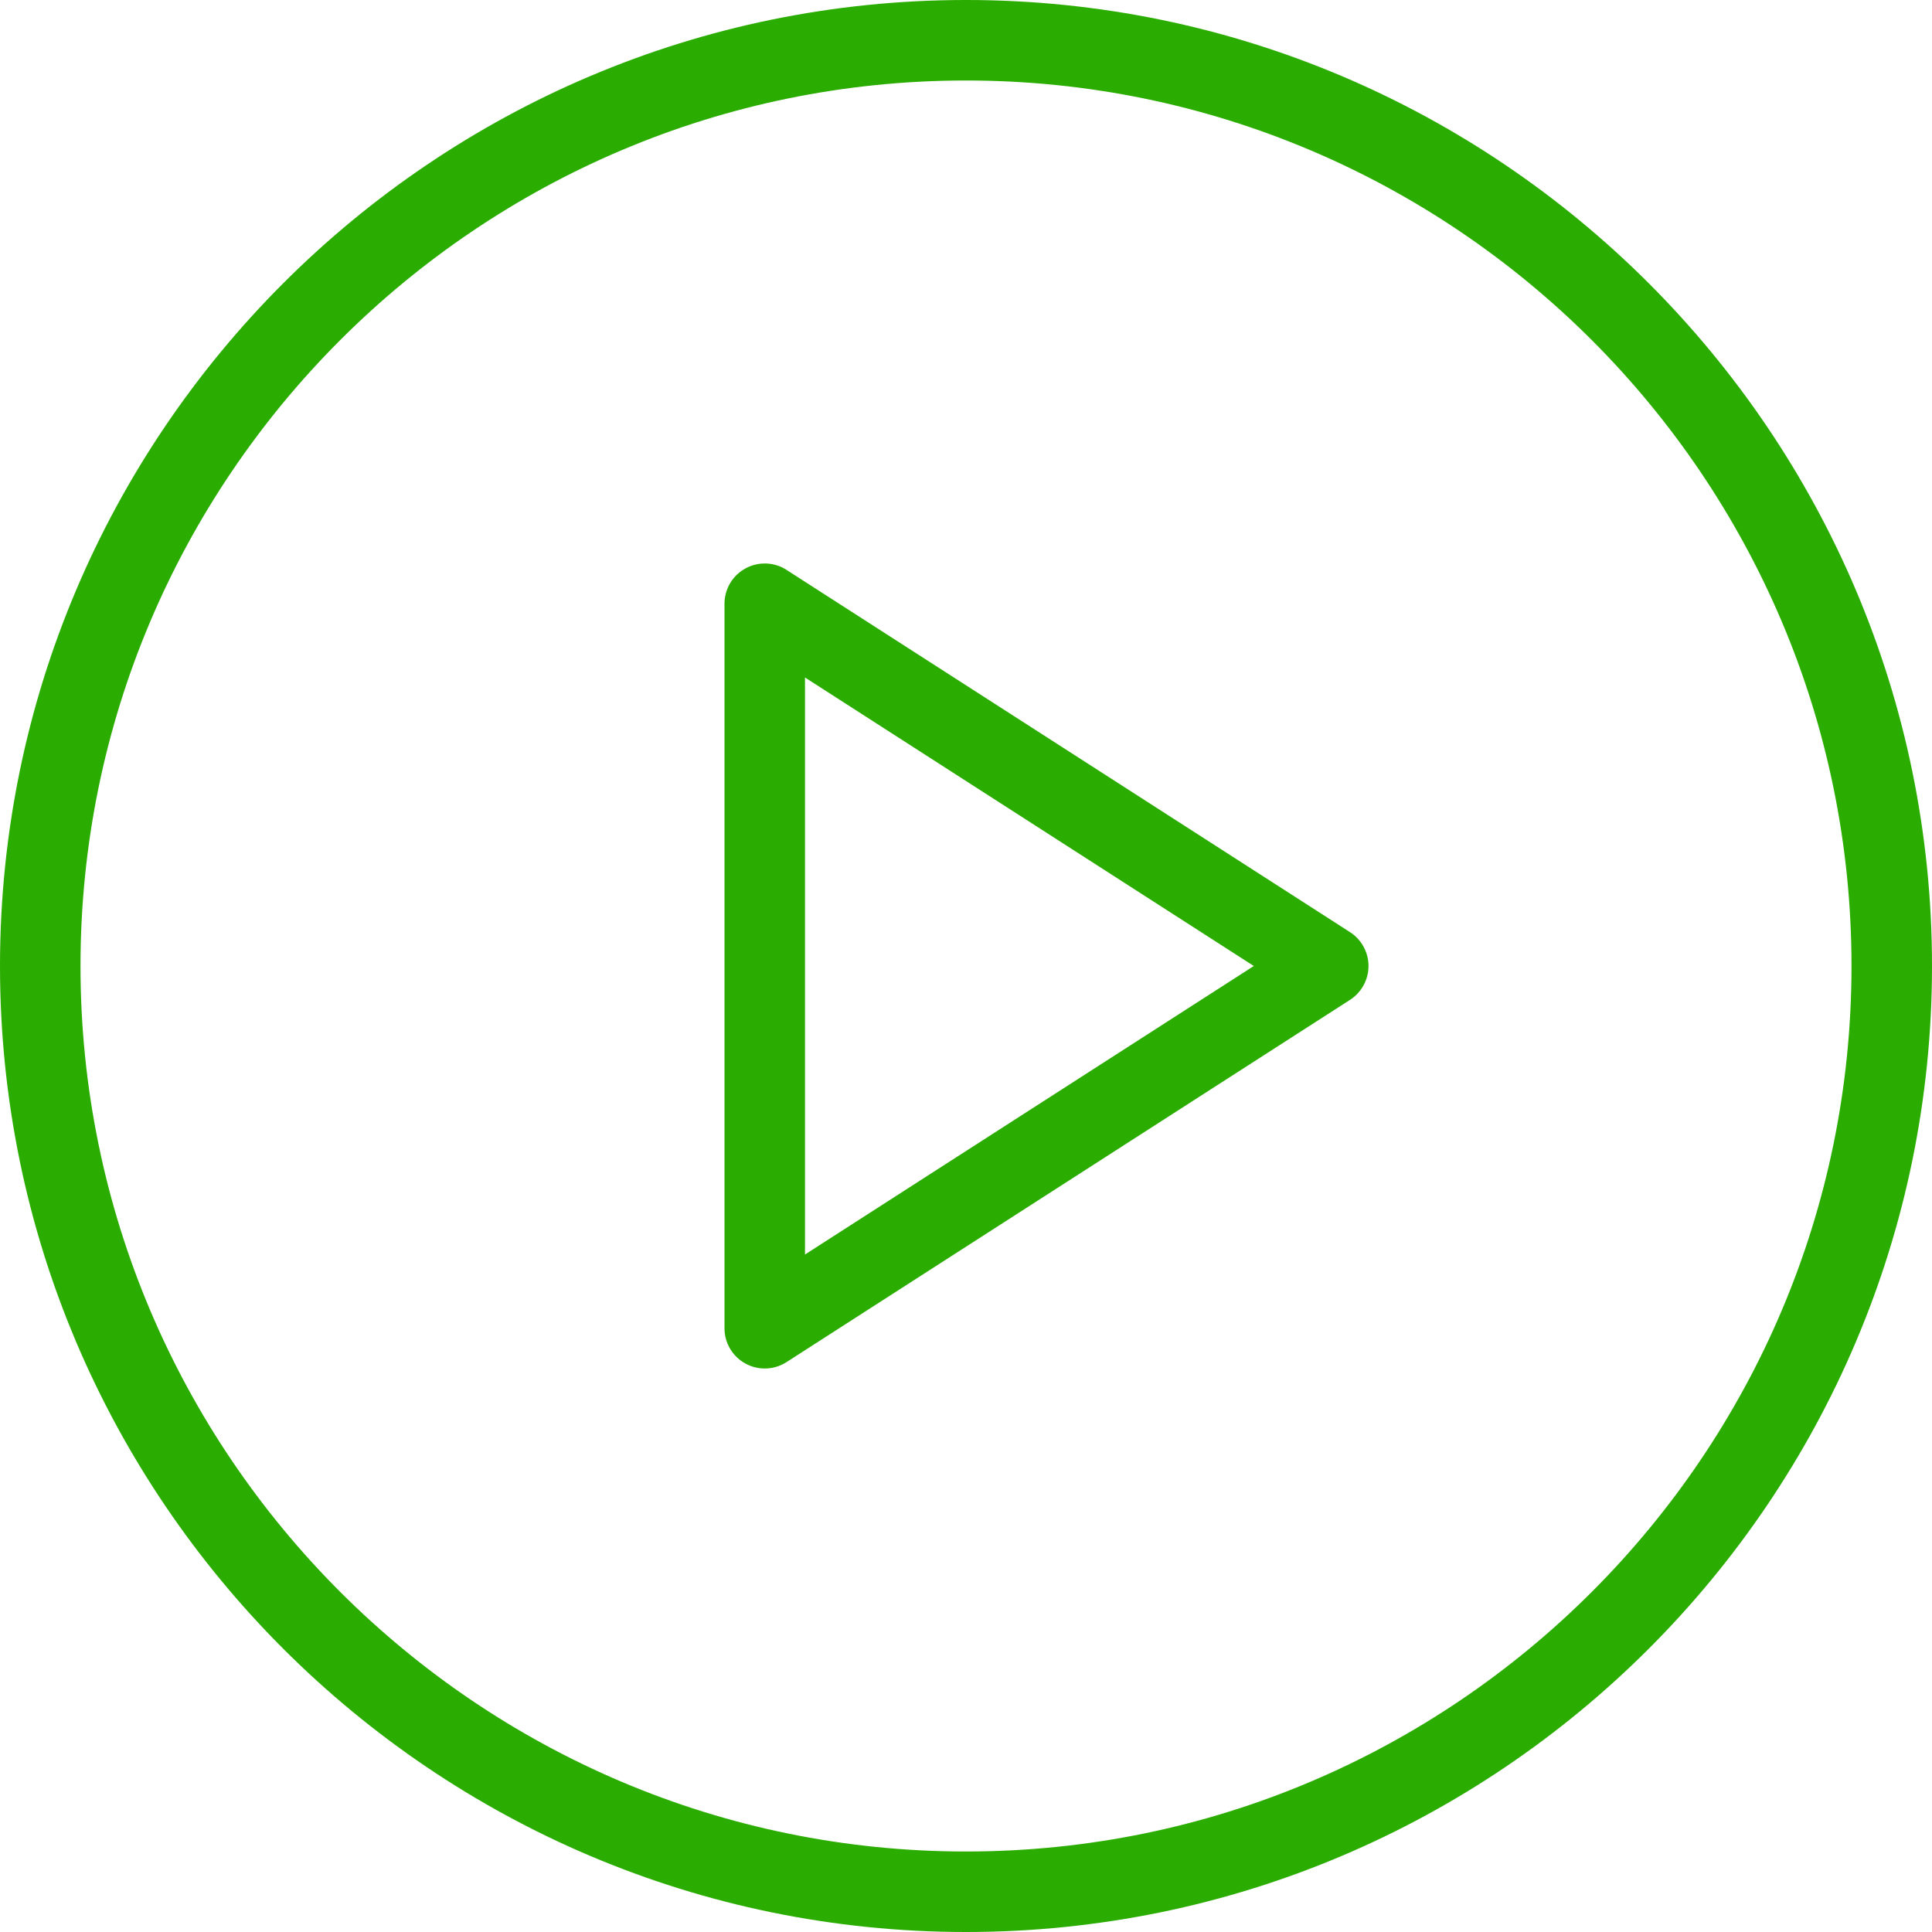
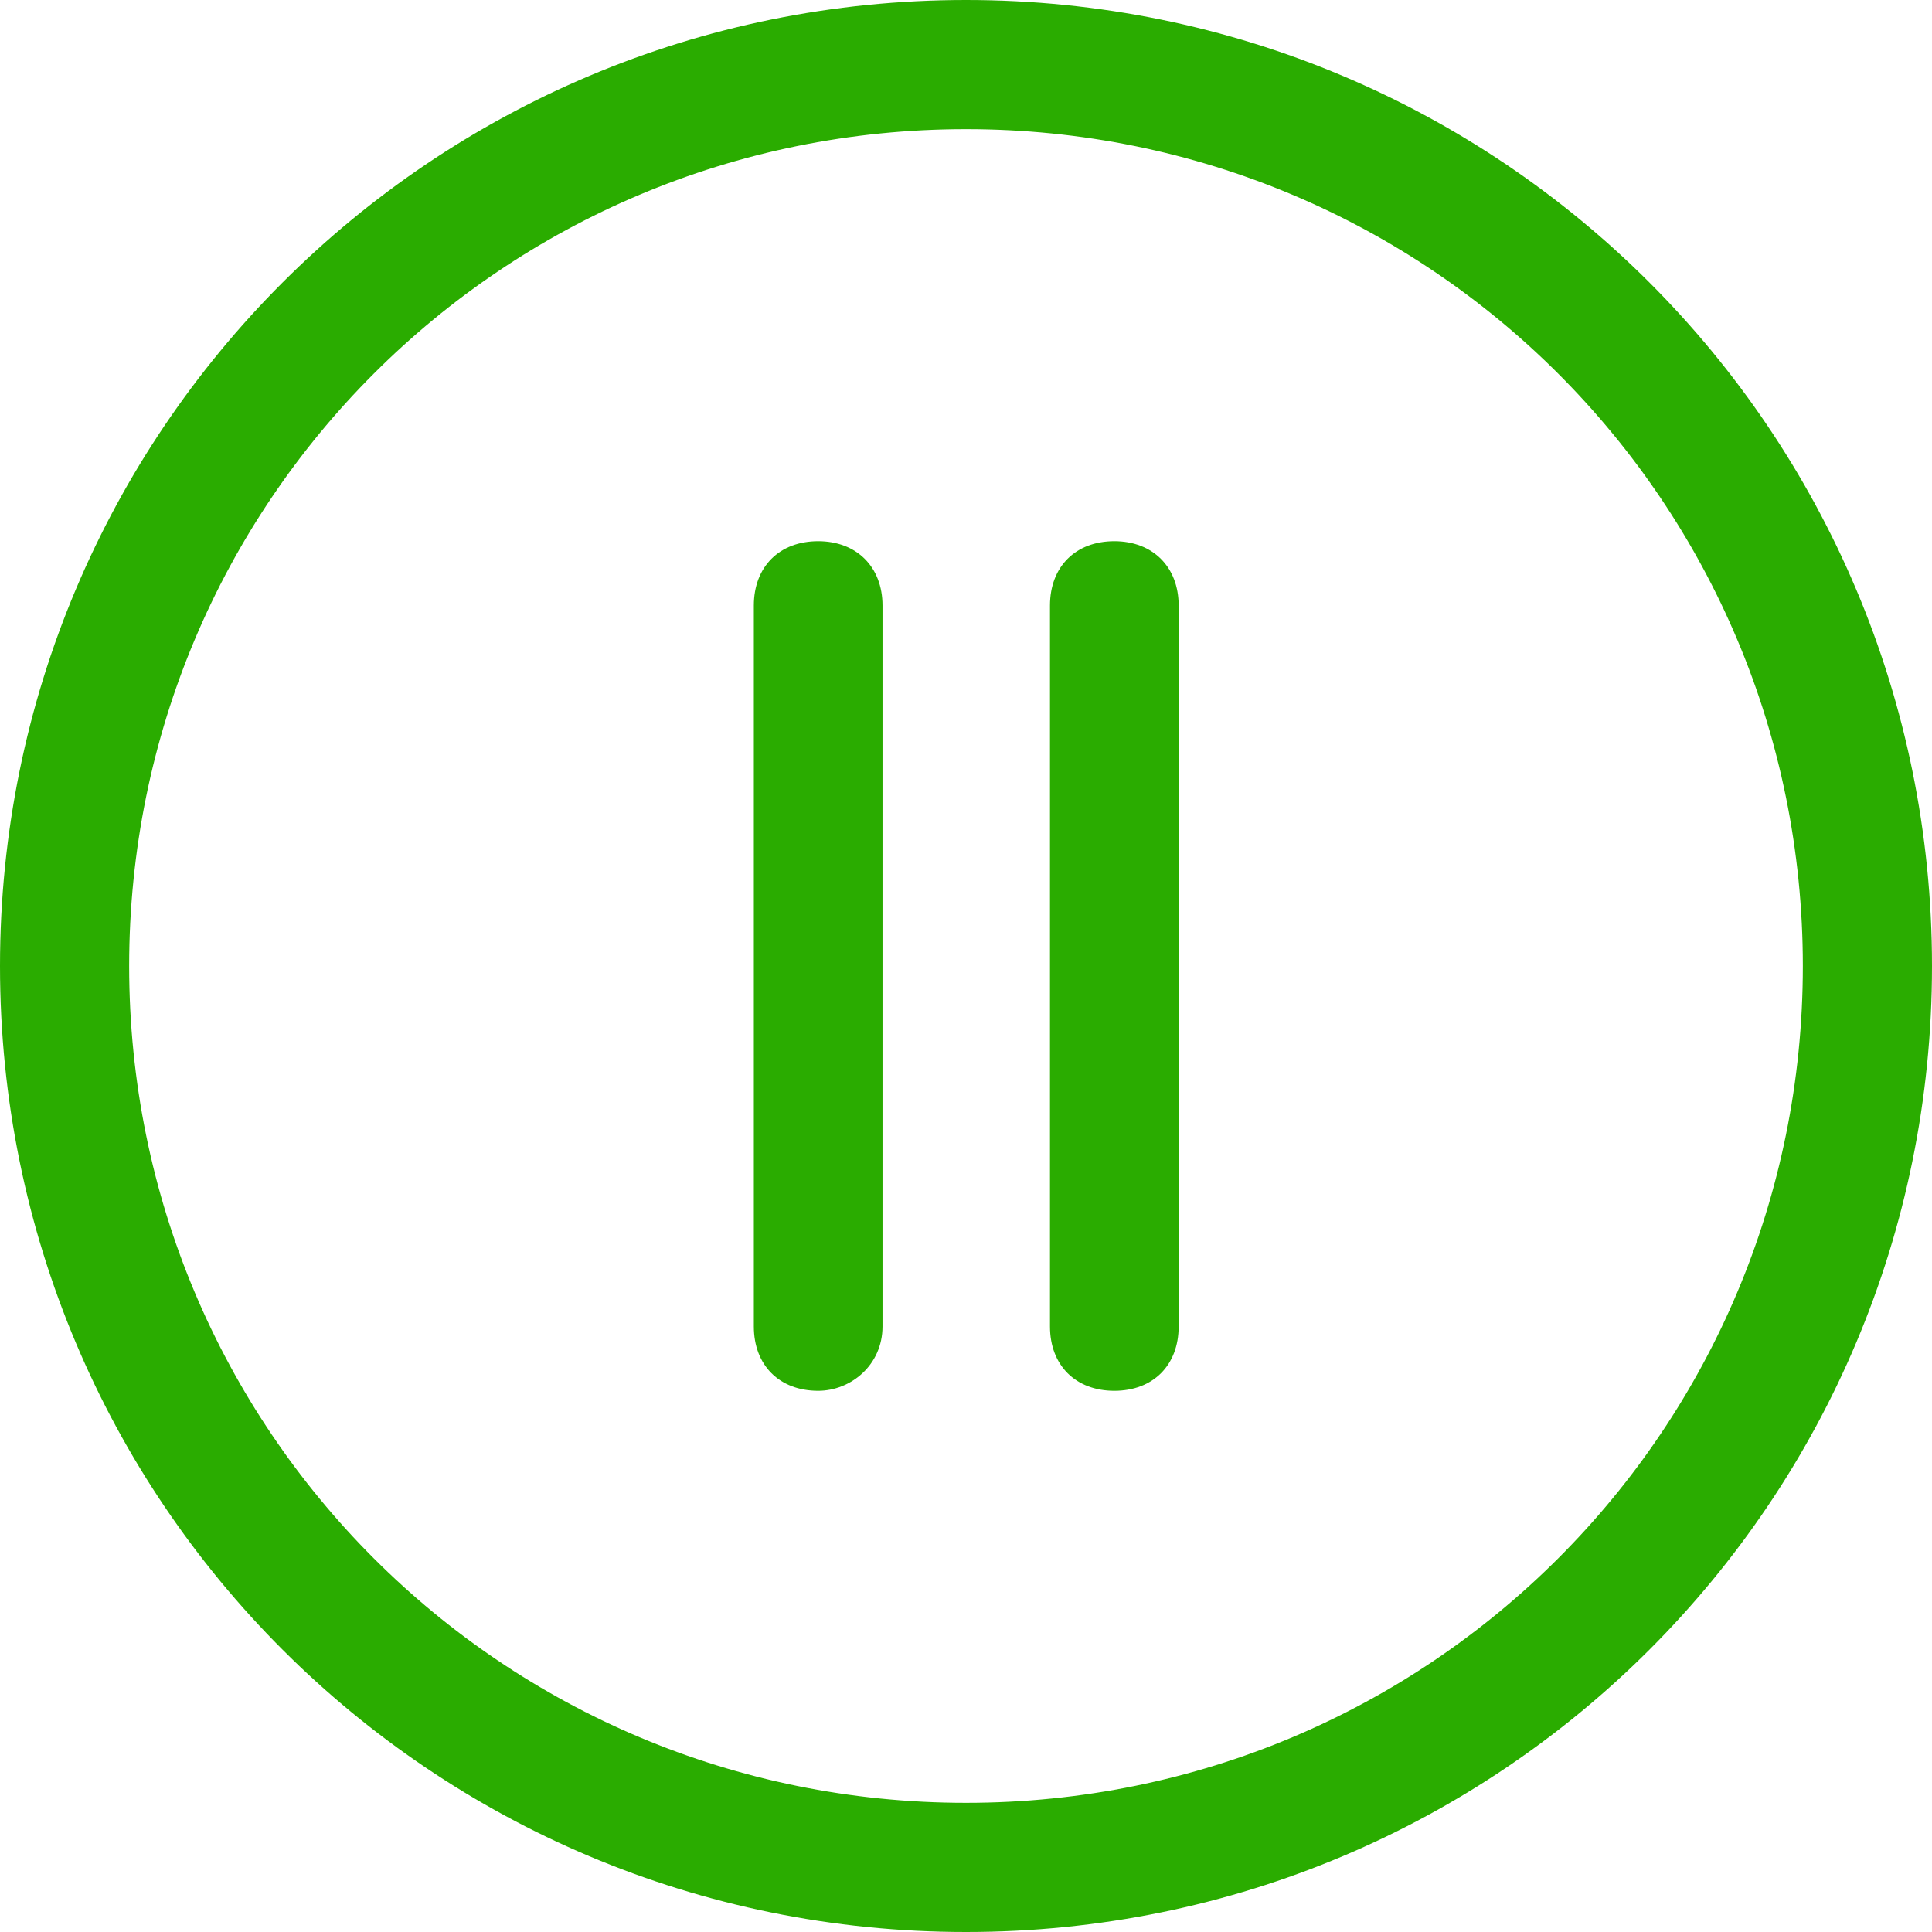
- <svg xmlns="http://www.w3.org/2000/svg" version="1.1" id="Layer_1" x="0px" y="0px" viewBox="0 0 512 512" style="enable-background:new 0 0 512 512;" xml:space="preserve" width="512px" height="512px" class="">
+ <svg xmlns="http://www.w3.org/2000/svg" version="1.1" id="Layer_1" x="0px" y="0px" viewBox="0 0 512.13 512.13" style="enable-background:new 0 0 512.13 512.13;" xml:space="preserve" width="512px" height="512px">
  <g>
    <g>
      <g>
-         <g>
-           <path d="M256,0C114.833,0,0,114.844,0,256s114.833,256,256,256s256-114.844,256-256S397.167,0,256,0z M256,490.667     C126.604,490.667,21.333,385.396,21.333,256S126.604,21.333,256,21.333S490.667,126.604,490.667,256S385.396,490.667,256,490.667     z" data-original="#000000" class="active-path" data-old_color="#000000" fill="#2AAC00" />
-           <path d="M357.771,247.031l-149.333-96c-3.271-2.135-7.5-2.25-10.875-0.396C194.125,152.51,192,156.094,192,160v192     c0,3.906,2.125,7.49,5.563,9.365c1.583,0.865,3.354,1.302,5.104,1.302c2,0,4.021-0.563,5.771-1.698l149.333-96     c3.042-1.958,4.896-5.344,4.896-8.969S360.813,248.99,357.771,247.031z M213.333,332.458V179.542L332.271,256L213.333,332.458z" data-original="#000000" class="active-path" data-old_color="#000000" fill="#2AAC00" />
-         </g>
+         <path d="M256.065,0C114.43,0,0,114.298,0,256.065S114.298,512.13,256.065,512.13S512.13,397.832,512.13,256.065    S397.702,0,256.065,0z M256.065,477.892c-122.891,0-221.828-98.937-221.828-221.828S133.175,34.236,256.065,34.236    s221.828,98.937,221.828,221.828S378.956,477.892,256.065,477.892z" data-original="#000000" class="active-path" data-old_color="#000000" fill="#2AAC00" />
+       </g>
+     </g>
+     <g>
+       <g>
+         <path d="M216.88,143.459c-10.284,0-17.054,6.769-17.054,17.053v191.105c0,10.285,6.769,17.053,17.054,17.053    c8.592,0,17.054-6.769,17.054-17.053V160.513C233.935,150.229,227.035,143.459,216.88,143.459z" data-original="#000000" class="active-path" data-old_color="#000000" fill="#2AAC00" />
+       </g>
+     </g>
+     <g>
+       <g>
+         <path d="M295.38,143.459c-10.284,0-17.054,6.769-17.054,17.053v191.105c0,10.285,6.769,17.053,17.054,17.053    s17.054-6.769,17.054-17.053V160.513C312.433,150.229,305.534,143.459,295.38,143.459z" data-original="#000000" class="active-path" data-old_color="#000000" fill="#2AAC00" />
      </g>
    </g>
  </g>
</svg>
